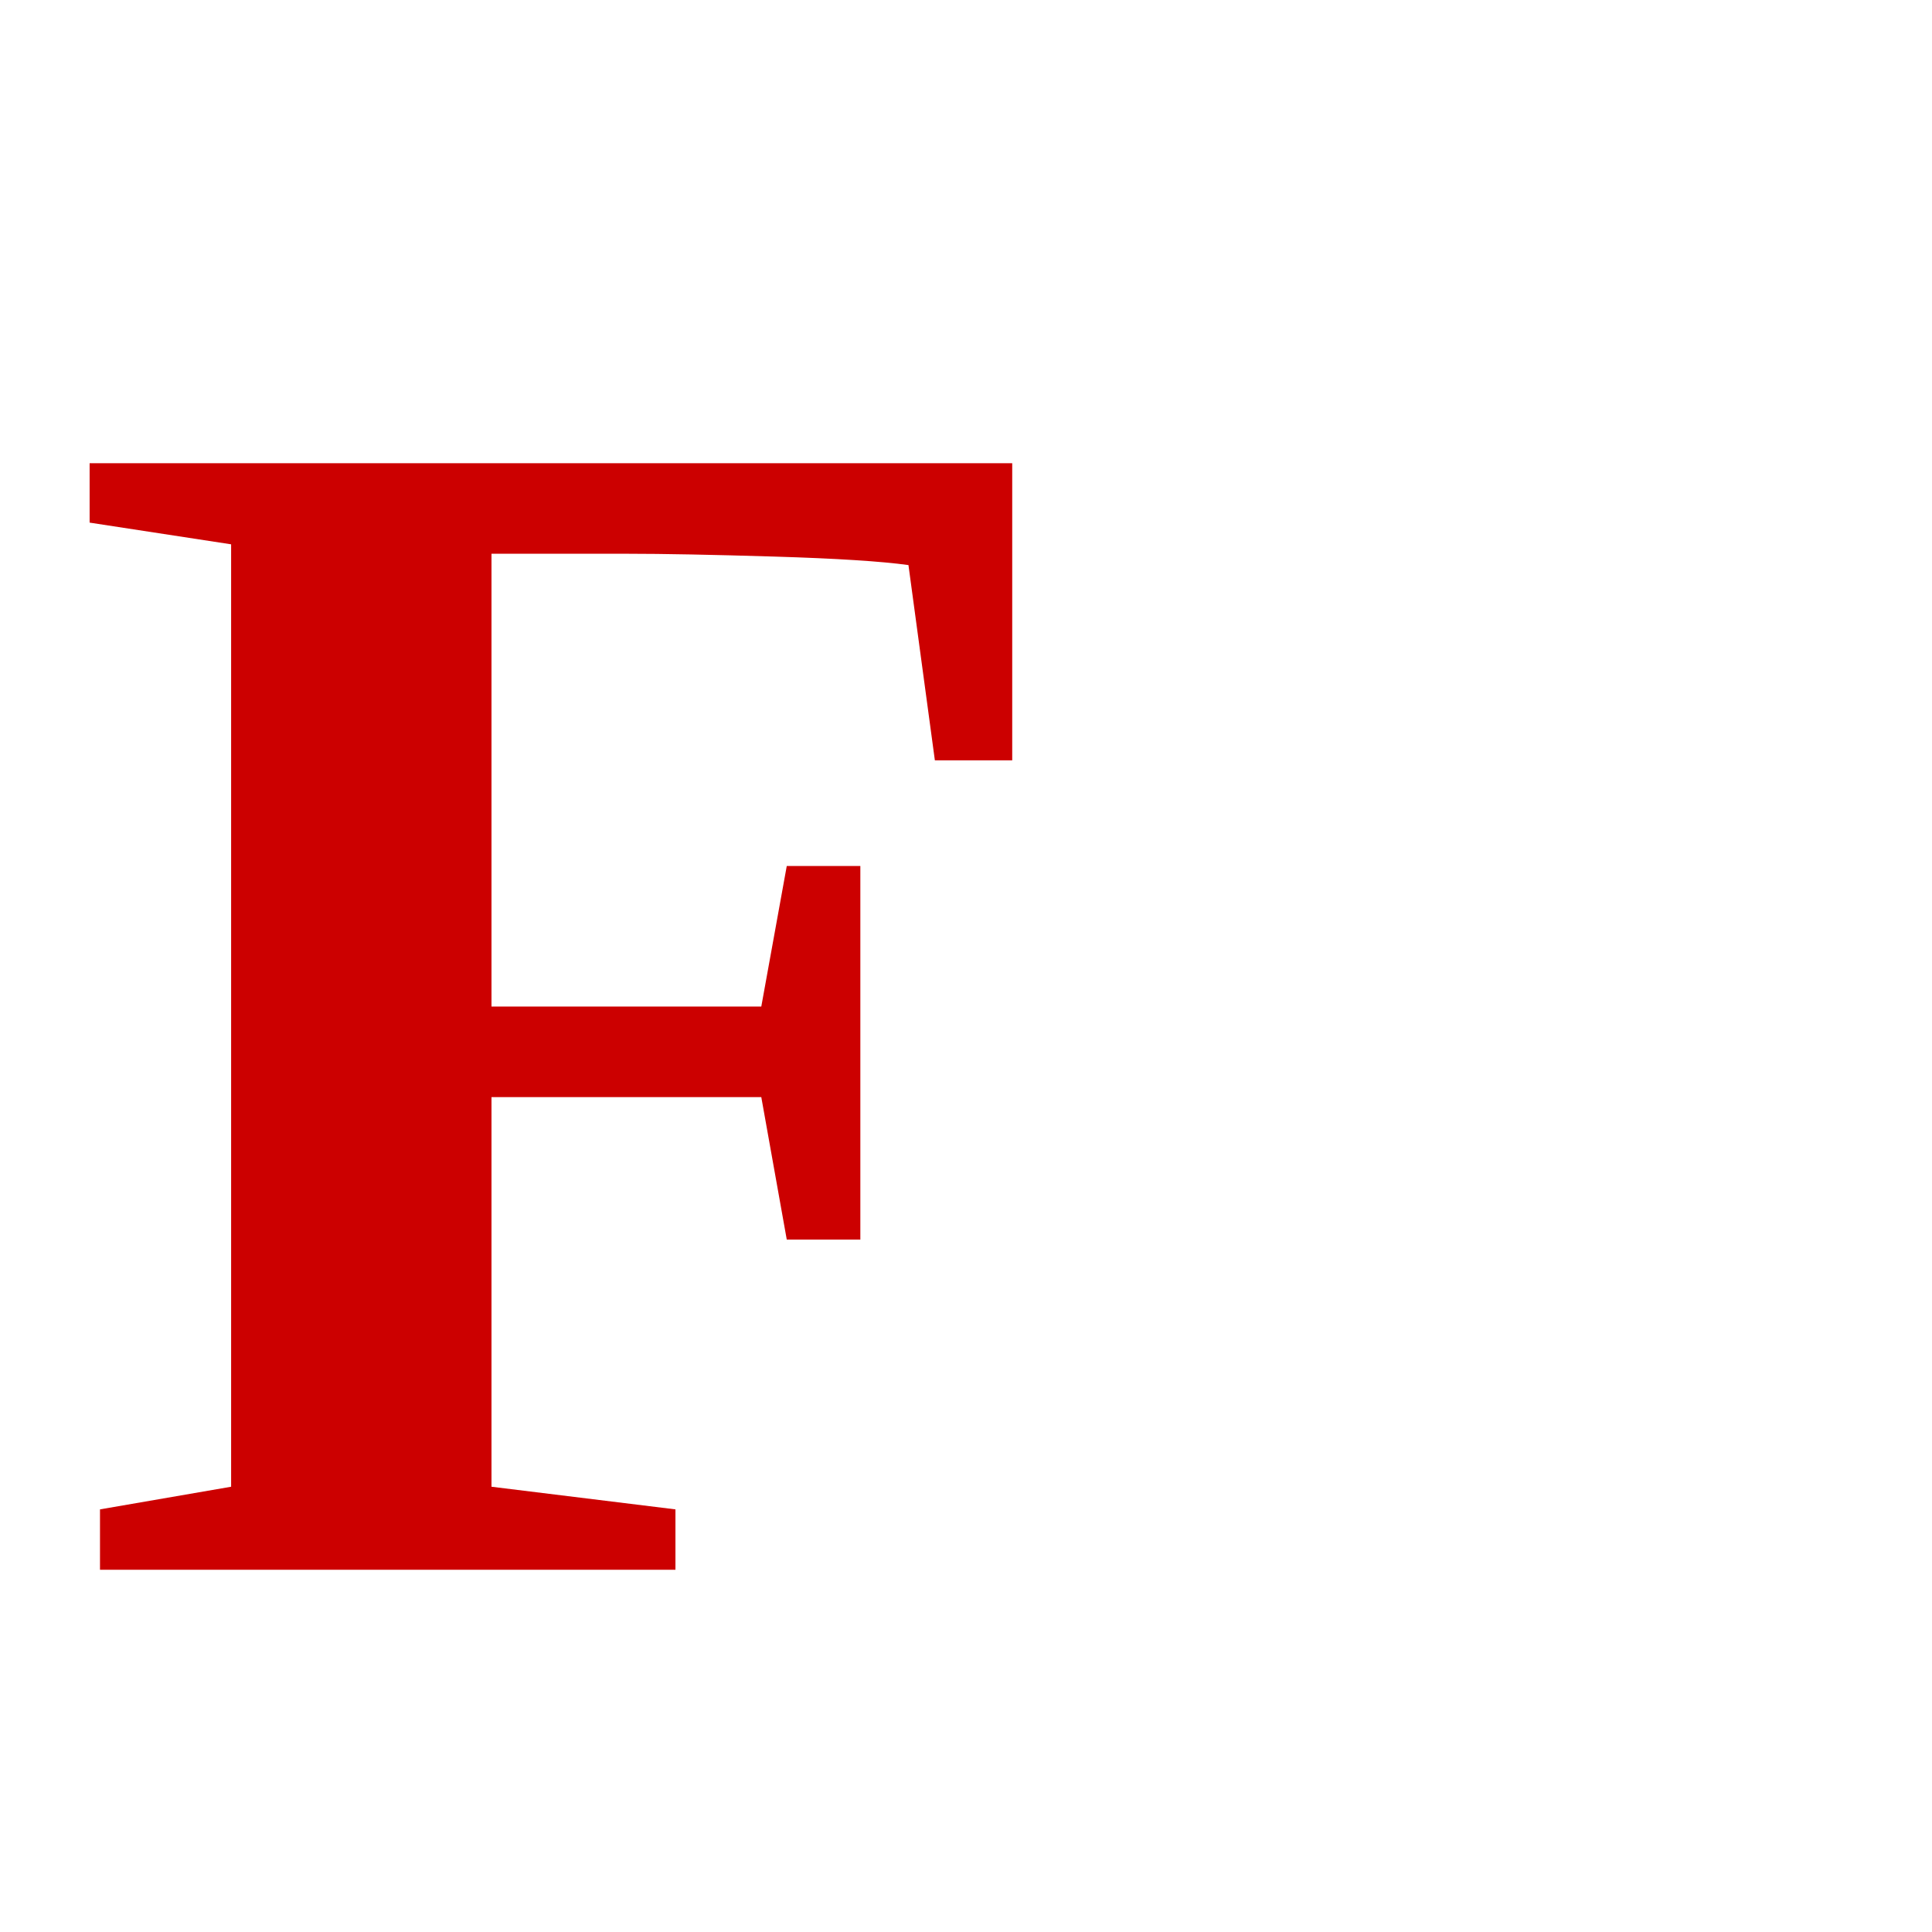
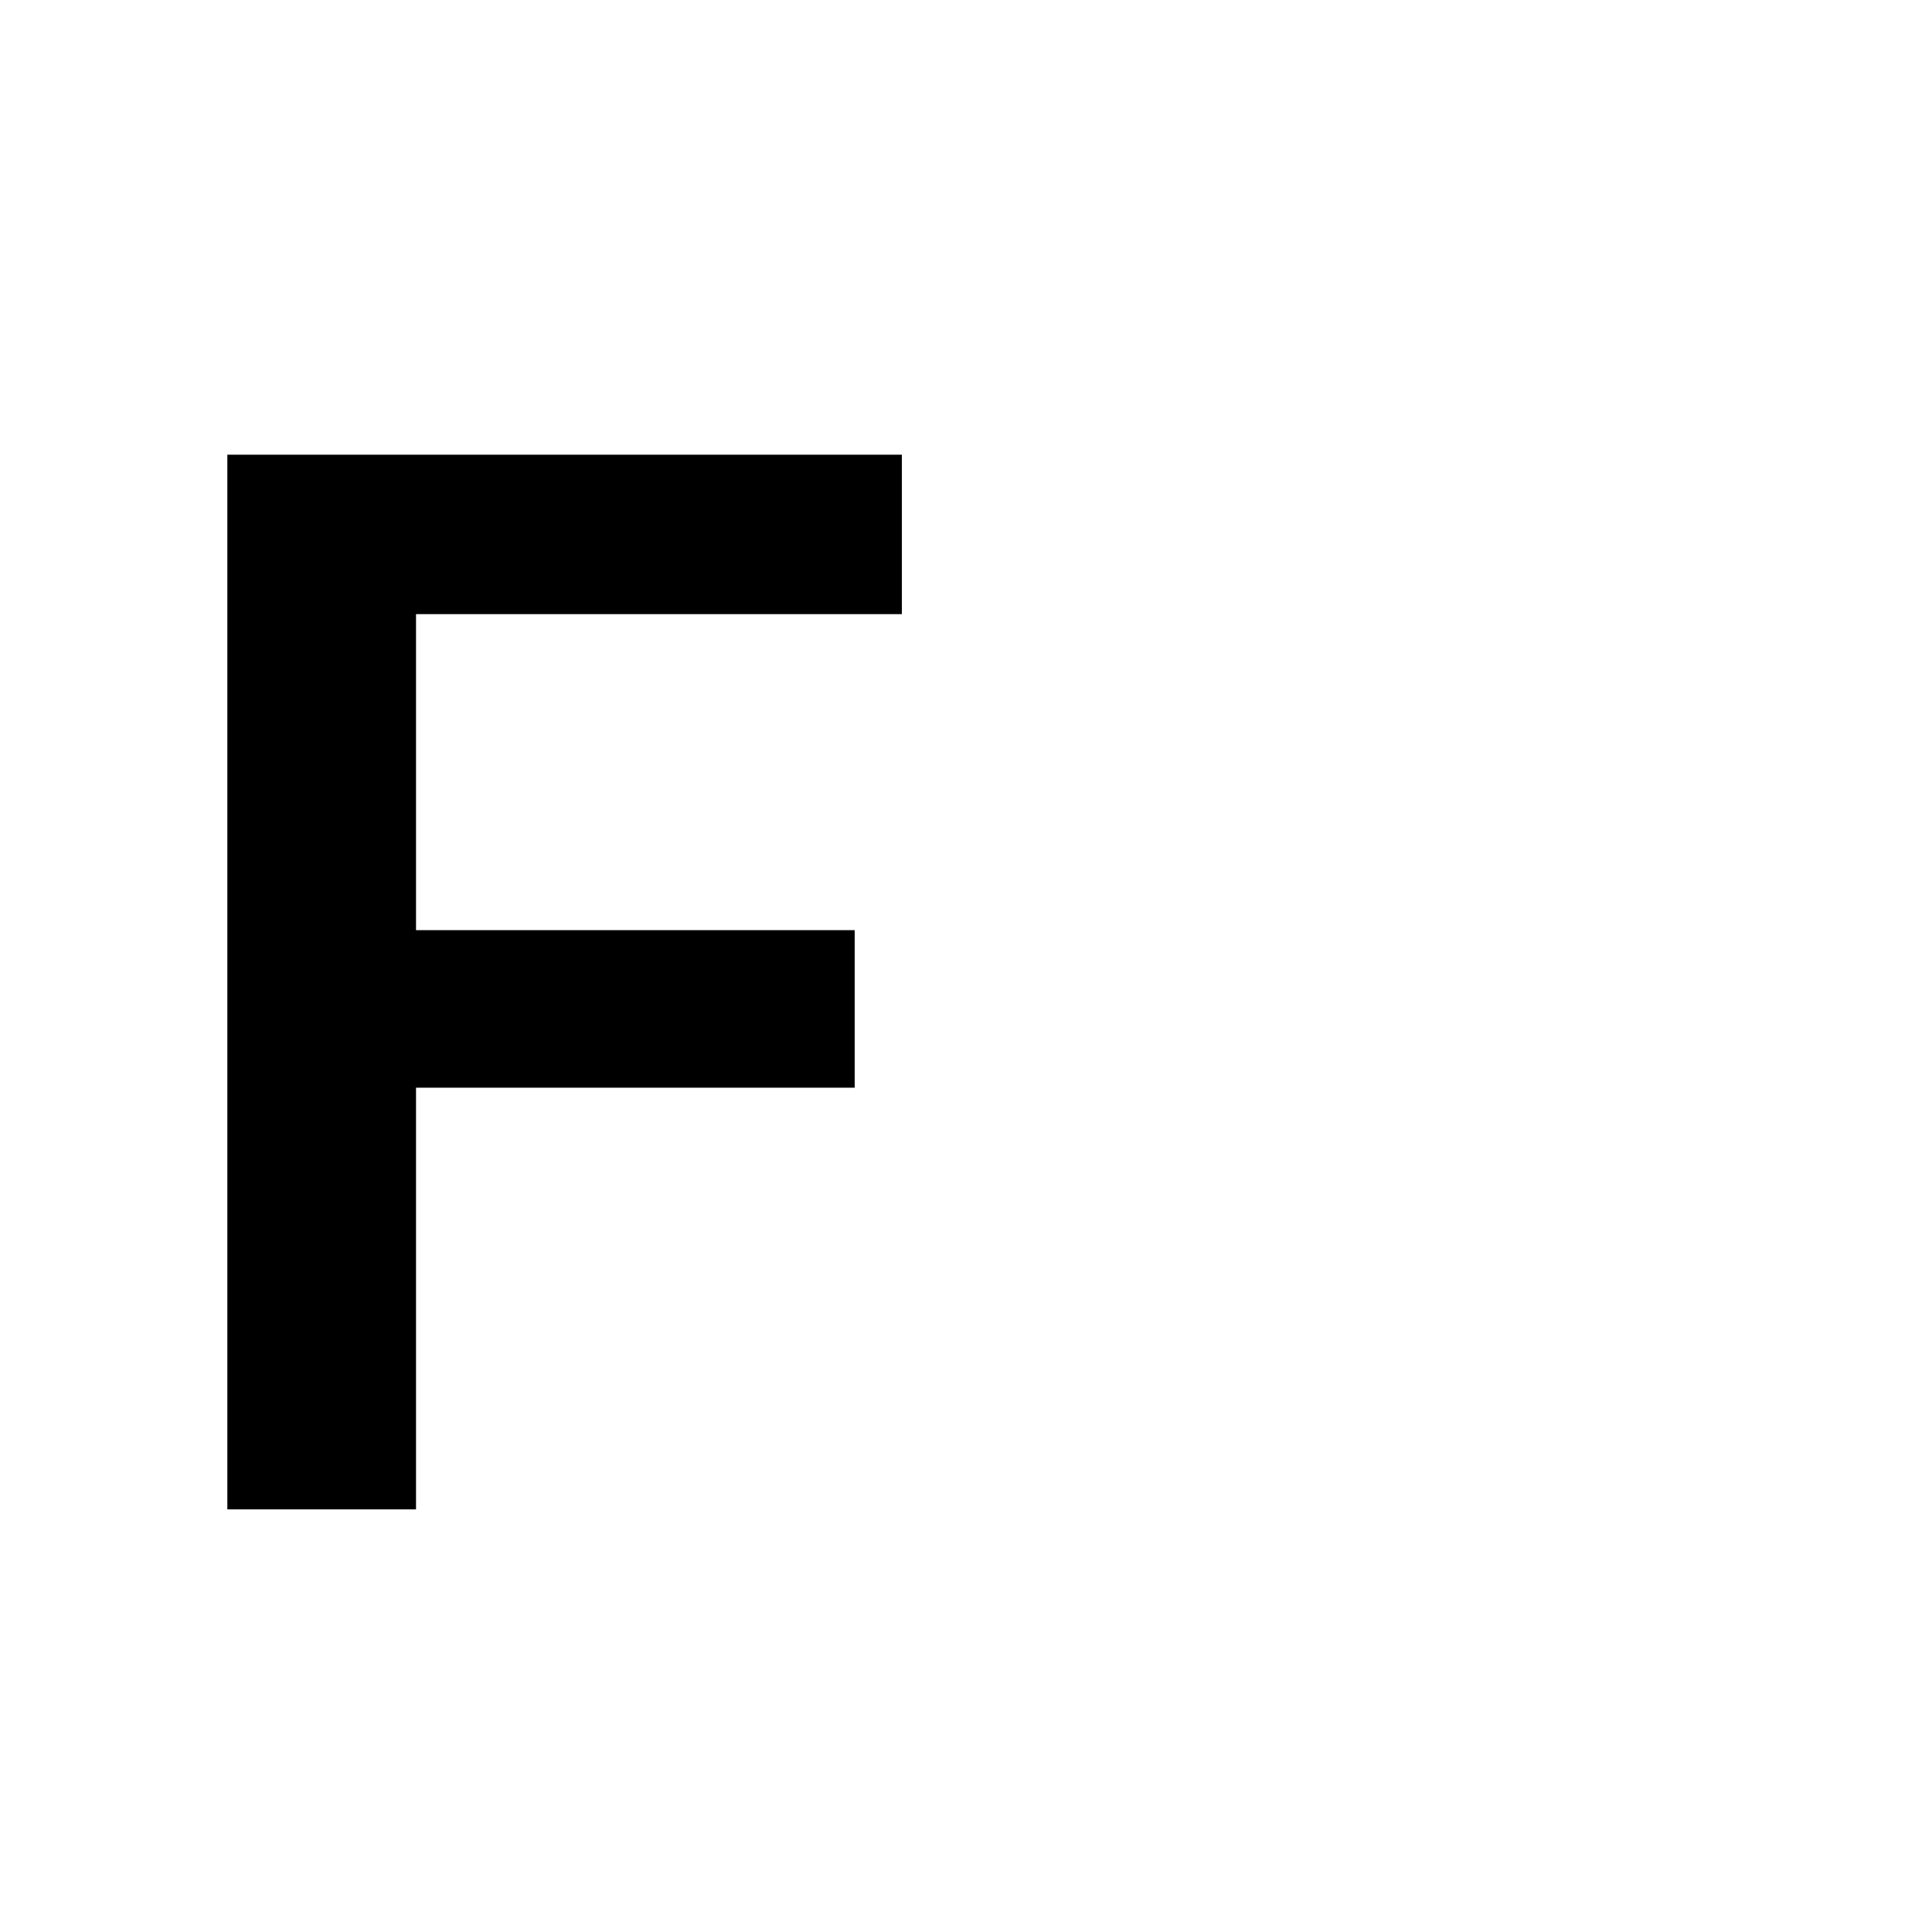
<svg xmlns="http://www.w3.org/2000/svg" viewBox="0 0 32 32" width="32" height="32">
-   <text x="1" y="26" font-family="Georgia,'Times New Roman',serif" font-size="28" font-weight="700" fill="#CC0000">F</text>
+   <text x="2" y="25" font-family="Inter,-apple-system,BlinkMacSystemFont,'Segoe UI',Helvetica,Arial,sans-serif" font-size="24" font-weight="600" fill="#000000">F</text>
</svg>
